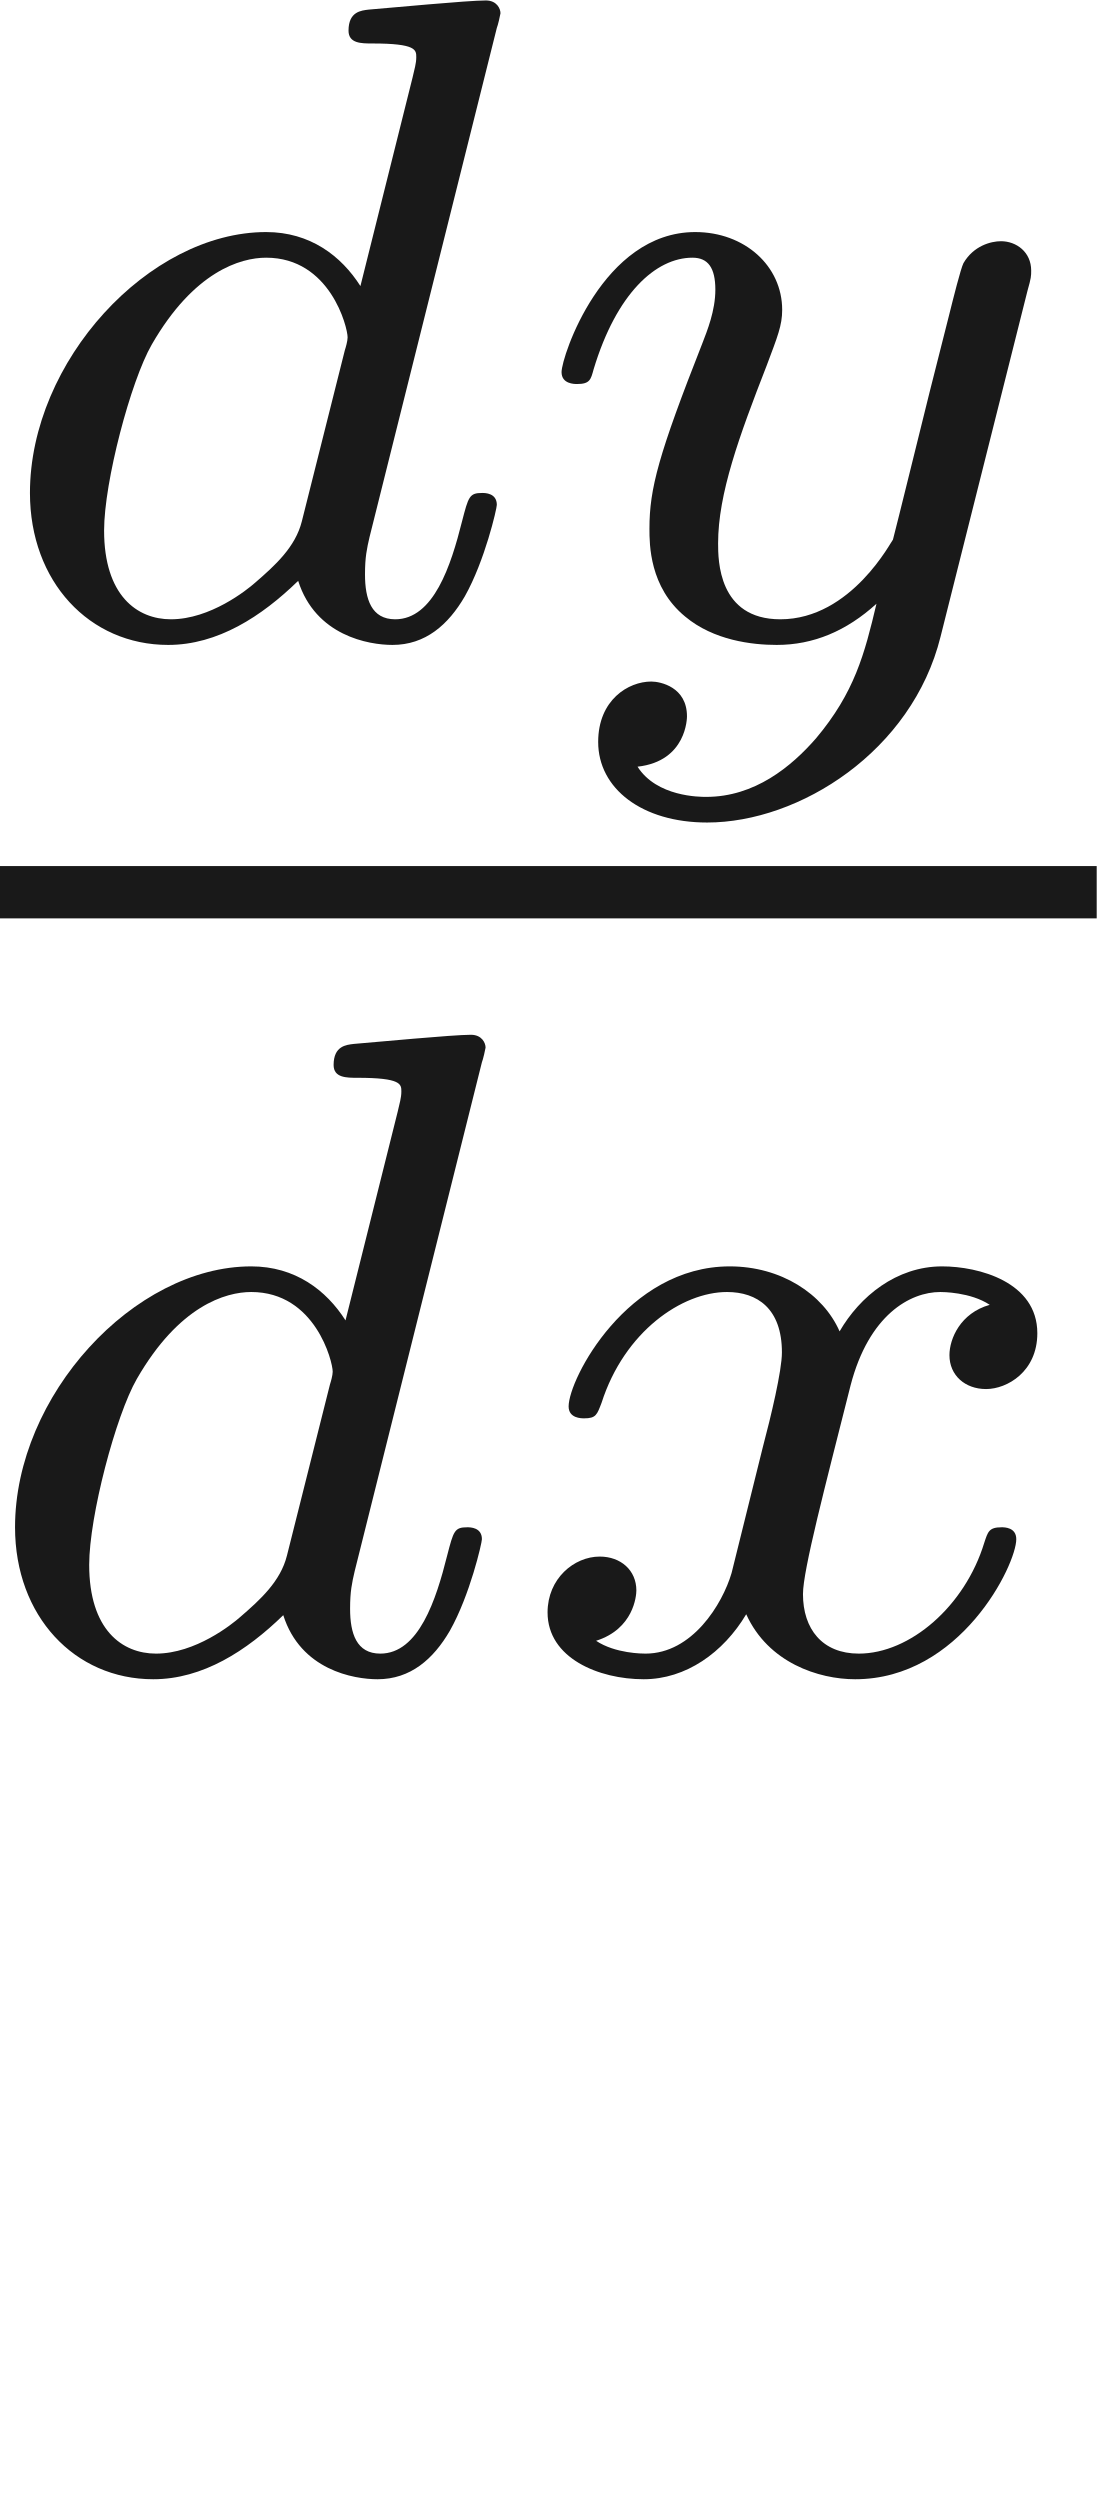
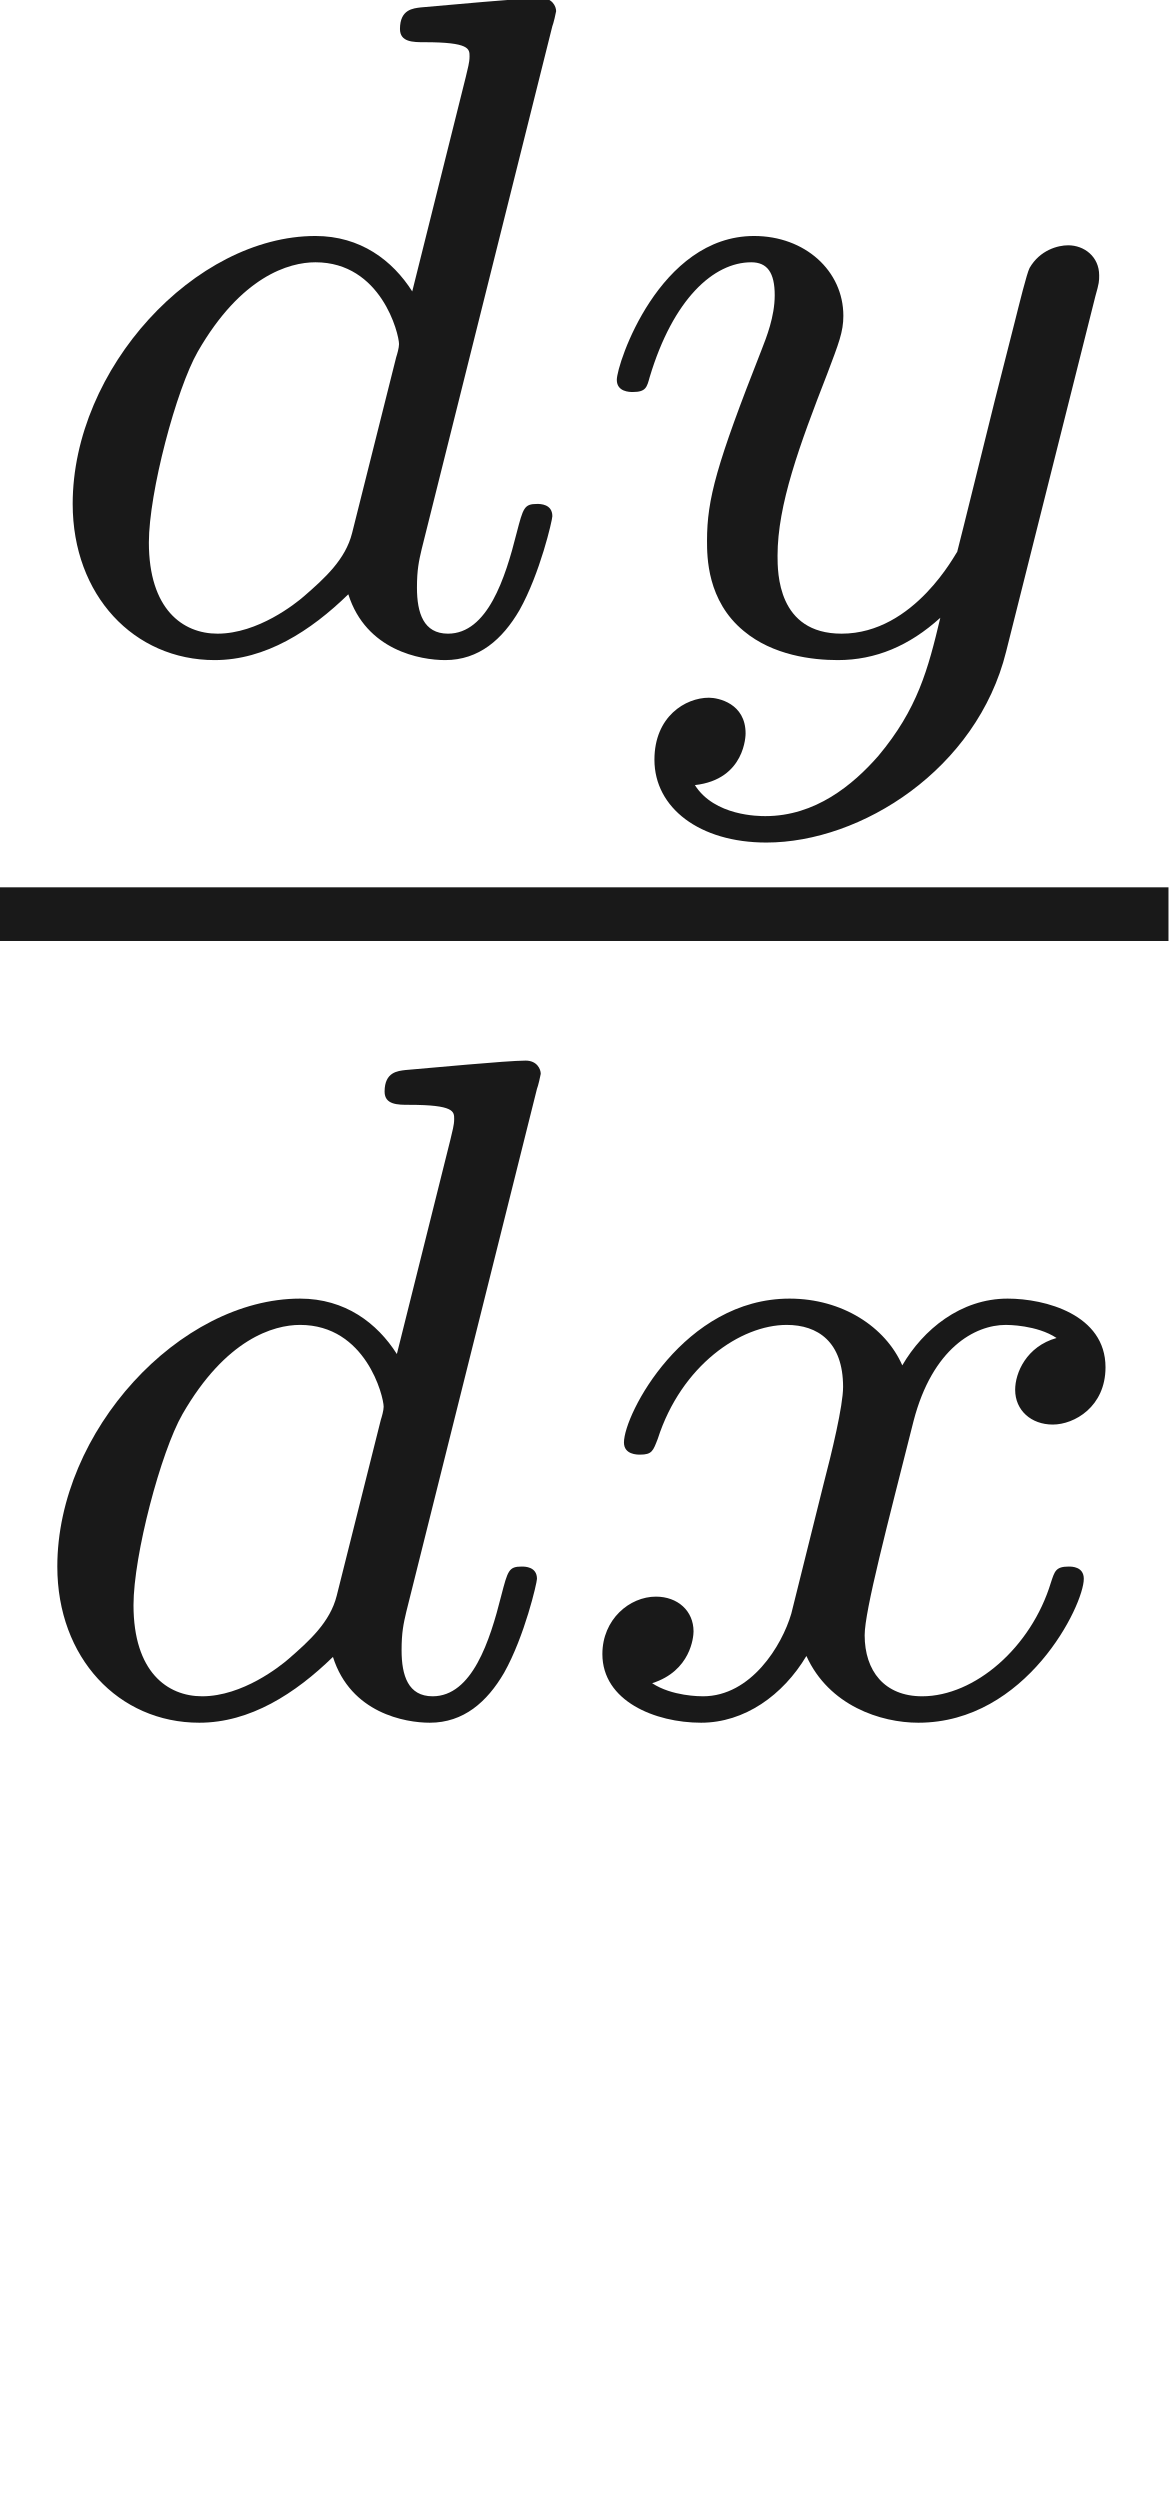
- <svg xmlns="http://www.w3.org/2000/svg" xmlns:ns1="http://github.com/leegao/readme2tex/" xmlns:xlink="http://www.w3.org/1999/xlink" height="19.045pt" ns1:offset="3.2002" version="1.1" viewBox="83.2 53.477 8.354 19.045" width="8.354pt">
+ <svg xmlns="http://www.w3.org/2000/svg" xmlns:ns1="http://github.com/leegao/readme2tex/" xmlns:xlink="http://www.w3.org/1999/xlink" height="18.539pt" ns1:offset="3.4355" version="1.1" viewBox="-50.898 -71.307 8.665 18.539" width="8.665pt">
  <defs>
-     <path d="M3.33 -0.76C3.37 -0.36 3.64 0.06 4.11 0.06C4.32 0.06 4.93 -0.08 4.93 -0.89V-1.45H4.68V-0.89C4.68 -0.31 4.43 -0.25 4.32 -0.25C3.99 -0.25 3.95 -0.7 3.95 -0.75V-2.75C3.95 -3.17 3.95 -3.56 3.59 -3.93C3.2 -4.32 2.7 -4.48 2.22 -4.48C1.4 -4.48 0.71 -4.01 0.71 -3.35C0.71 -3.05 0.91 -2.88 1.17 -2.88C1.45 -2.88 1.63 -3.08 1.63 -3.34C1.63 -3.46 1.58 -3.79 1.12 -3.8C1.39 -4.15 1.88 -4.26 2.2 -4.26C2.69 -4.26 3.26 -3.87 3.26 -2.98V-2.61C2.75 -2.58 2.05 -2.55 1.42 -2.25C0.67 -1.91 0.42 -1.39 0.42 -0.95C0.42 -0.14 1.39 0.11 2.02 0.11C2.68 0.11 3.14 -0.29 3.33 -0.76ZM3.26 -2.4V-1.4C3.26 -0.45 2.54 -0.11 2.09 -0.11C1.6 -0.11 1.19 -0.46 1.19 -0.96C1.19 -1.51 1.61 -2.34 3.26 -2.4Z" id="g0-97" />
-     <path d="M3.997 -4.648C4.004 -4.662 4.025 -4.753 4.025 -4.76C4.025 -4.795 3.997 -4.858 3.913 -4.858C3.773 -4.858 3.192 -4.802 3.017 -4.788C2.961 -4.781 2.863 -4.774 2.863 -4.627C2.863 -4.529 2.961 -4.529 3.045 -4.529C3.381 -4.529 3.381 -4.48 3.381 -4.424C3.381 -4.375 3.367 -4.333 3.353 -4.27L2.954 -2.674C2.807 -2.905 2.569 -3.087 2.233 -3.087C1.337 -3.087 0.427 -2.1 0.427 -1.092C0.427 -0.413 0.882 0.07 1.484 0.07C1.862 0.07 2.198 -0.147 2.478 -0.42C2.611 0 3.017 0.07 3.199 0.07C3.451 0.07 3.626 -0.084 3.752 -0.301C3.906 -0.574 3.997 -0.973 3.997 -1.001C3.997 -1.092 3.906 -1.092 3.885 -1.092C3.787 -1.092 3.78 -1.064 3.731 -0.875C3.647 -0.539 3.514 -0.126 3.22 -0.126C3.038 -0.126 2.989 -0.28 2.989 -0.469C2.989 -0.602 3.003 -0.665 3.024 -0.756L3.997 -4.648ZM2.506 -0.875C2.457 -0.679 2.303 -0.539 2.149 -0.406C2.086 -0.35 1.806 -0.126 1.505 -0.126C1.246 -0.126 0.994 -0.308 0.994 -0.805C0.994 -1.176 1.197 -1.946 1.358 -2.226C1.68 -2.786 2.037 -2.891 2.233 -2.891C2.723 -2.891 2.856 -2.359 2.856 -2.282C2.856 -2.254 2.842 -2.205 2.835 -2.184L2.506 -0.875Z" id="g1-100" />
-     <path d="M1.743 -0.742C1.673 -0.504 1.442 -0.126 1.085 -0.126C1.064 -0.126 0.854 -0.126 0.707 -0.224C0.994 -0.315 1.015 -0.567 1.015 -0.609C1.015 -0.763 0.896 -0.868 0.735 -0.868C0.539 -0.868 0.336 -0.7 0.336 -0.441C0.336 -0.091 0.728 0.07 1.071 0.07C1.393 0.07 1.68 -0.133 1.855 -0.427C2.023 -0.056 2.408 0.07 2.688 0.07C3.493 0.07 3.92 -0.805 3.92 -1.001C3.92 -1.092 3.829 -1.092 3.808 -1.092C3.71 -1.092 3.703 -1.057 3.675 -0.973C3.528 -0.49 3.108 -0.126 2.716 -0.126C2.436 -0.126 2.289 -0.315 2.289 -0.581C2.289 -0.763 2.457 -1.4 2.653 -2.177C2.793 -2.716 3.108 -2.891 3.339 -2.891C3.353 -2.891 3.57 -2.891 3.717 -2.793C3.493 -2.73 3.409 -2.534 3.409 -2.408C3.409 -2.254 3.528 -2.149 3.689 -2.149S4.081 -2.282 4.081 -2.576C4.081 -2.968 3.633 -3.087 3.353 -3.087C3.003 -3.087 2.723 -2.856 2.569 -2.59C2.443 -2.877 2.121 -3.087 1.729 -3.087C0.945 -3.087 0.497 -2.226 0.497 -2.016C0.497 -1.925 0.595 -1.925 0.616 -1.925C0.707 -1.925 0.714 -1.953 0.749 -2.044C0.924 -2.59 1.365 -2.891 1.708 -2.891C1.939 -2.891 2.128 -2.765 2.128 -2.429C2.128 -2.289 2.044 -1.939 1.981 -1.701L1.743 -0.742Z" id="g1-120" />
-     <path d="M3.892 -2.639C3.92 -2.737 3.92 -2.751 3.92 -2.793C3.92 -2.933 3.808 -3.017 3.689 -3.017C3.612 -3.017 3.479 -2.982 3.402 -2.849C3.381 -2.807 3.325 -2.583 3.29 -2.443L3.143 -1.862C3.101 -1.694 2.884 -0.812 2.863 -0.735C2.856 -0.735 2.548 -0.126 2.002 -0.126C1.526 -0.126 1.526 -0.581 1.526 -0.707C1.526 -1.085 1.687 -1.526 1.897 -2.065C1.981 -2.289 2.016 -2.373 2.016 -2.492C2.016 -2.828 1.729 -3.087 1.351 -3.087C0.644 -3.087 0.329 -2.135 0.329 -2.016C0.329 -1.925 0.427 -1.925 0.448 -1.925C0.546 -1.925 0.553 -1.96 0.574 -2.037C0.749 -2.618 1.05 -2.891 1.33 -2.891C1.449 -2.891 1.505 -2.814 1.505 -2.646C1.505 -2.485 1.442 -2.331 1.407 -2.24C1.071 -1.386 1.001 -1.127 1.001 -0.819C1.001 -0.7 1.001 -0.371 1.274 -0.147C1.491 0.035 1.785 0.07 1.974 0.07C2.254 0.07 2.506 -0.035 2.737 -0.245C2.646 0.14 2.569 0.434 2.275 0.784C2.086 1.001 1.806 1.232 1.435 1.232C1.386 1.232 1.057 1.232 0.91 1.001C1.288 0.959 1.288 0.623 1.288 0.616C1.288 0.392 1.085 0.35 1.015 0.35C0.84 0.35 0.609 0.49 0.609 0.812C0.609 1.169 0.945 1.428 1.442 1.428C2.149 1.428 3.01 0.882 3.227 0.007L3.892 -2.639Z" id="g1-121" />
+     <path d="M3.318 -0.757C3.357 -0.359 3.626 0.06 4.095 0.06C4.304 0.06 4.912 -0.08 4.912 -0.887V-1.445H4.663V-0.887C4.663 -0.309 4.413 -0.249 4.304 -0.249C3.975 -0.249 3.935 -0.697 3.935 -0.747V-2.74C3.935 -3.158 3.935 -3.547 3.577 -3.915C3.188 -4.304 2.69 -4.463 2.212 -4.463C1.395 -4.463 0.707 -3.995 0.707 -3.337C0.707 -3.039 0.907 -2.869 1.166 -2.869C1.445 -2.869 1.624 -3.068 1.624 -3.328C1.624 -3.447 1.574 -3.776 1.116 -3.786C1.385 -4.135 1.873 -4.244 2.192 -4.244C2.68 -4.244 3.248 -3.856 3.248 -2.969V-2.6C2.74 -2.57 2.042 -2.54 1.415 -2.242C0.667 -1.903 0.418 -1.385 0.418 -0.946C0.418 -0.139 1.385 0.11 2.012 0.11C2.67 0.11 3.128 -0.289 3.318 -0.757ZM3.248 -2.391V-1.395C3.248 -0.448 2.531 -0.11 2.082 -0.11C1.594 -0.11 1.186 -0.458 1.186 -0.956C1.186 -1.504 1.604 -2.331 3.248 -2.391Z" id="g1-97" />
+     <path d="M3.982 -4.631C3.989 -4.645 4.01 -4.735 4.01 -4.742C4.01 -4.777 3.982 -4.84 3.898 -4.84C3.759 -4.84 3.18 -4.784 3.006 -4.77C2.95 -4.763 2.852 -4.756 2.852 -4.61C2.852 -4.512 2.95 -4.512 3.034 -4.512C3.368 -4.512 3.368 -4.463 3.368 -4.407C3.368 -4.359 3.354 -4.317 3.34 -4.254L2.943 -2.664C2.797 -2.894 2.559 -3.075 2.225 -3.075C1.332 -3.075 0.425 -2.092 0.425 -1.088C0.425 -0.411 0.879 0.07 1.478 0.07C1.855 0.07 2.19 -0.146 2.469 -0.418C2.601 0 3.006 0.07 3.187 0.07C3.438 0.07 3.612 -0.084 3.738 -0.3C3.891 -0.572 3.982 -0.969 3.982 -0.997C3.982 -1.088 3.891 -1.088 3.87 -1.088C3.773 -1.088 3.766 -1.06 3.717 -0.872C3.633 -0.537 3.501 -0.126 3.208 -0.126C3.027 -0.126 2.978 -0.279 2.978 -0.467C2.978 -0.6 2.992 -0.663 3.013 -0.753L3.982 -4.631ZM2.497 -0.872C2.448 -0.676 2.294 -0.537 2.141 -0.404C2.078 -0.349 1.799 -0.126 1.499 -0.126C1.241 -0.126 0.99 -0.307 0.99 -0.802C0.99 -1.172 1.193 -1.939 1.353 -2.218C1.674 -2.776 2.029 -2.88 2.225 -2.88C2.713 -2.88 2.845 -2.35 2.845 -2.273C2.845 -2.246 2.831 -2.197 2.824 -2.176L2.497 -0.872Z" id="g0-100" />
+     <path d="M1.736 -0.739C1.667 -0.502 1.437 -0.126 1.081 -0.126C1.06 -0.126 0.851 -0.126 0.704 -0.223C0.99 -0.314 1.011 -0.565 1.011 -0.607C1.011 -0.76 0.893 -0.865 0.732 -0.865C0.537 -0.865 0.335 -0.697 0.335 -0.439C0.335 -0.091 0.725 0.07 1.067 0.07C1.388 0.07 1.674 -0.133 1.848 -0.425C2.015 -0.056 2.399 0.07 2.678 0.07C3.48 0.07 3.905 -0.802 3.905 -0.997C3.905 -1.088 3.815 -1.088 3.794 -1.088C3.696 -1.088 3.689 -1.053 3.661 -0.969C3.515 -0.488 3.096 -0.126 2.706 -0.126C2.427 -0.126 2.28 -0.314 2.28 -0.579C2.28 -0.76 2.448 -1.395 2.643 -2.169C2.783 -2.706 3.096 -2.88 3.327 -2.88C3.34 -2.88 3.557 -2.88 3.703 -2.783C3.48 -2.72 3.396 -2.525 3.396 -2.399C3.396 -2.246 3.515 -2.141 3.675 -2.141S4.066 -2.273 4.066 -2.566C4.066 -2.957 3.619 -3.075 3.34 -3.075C2.992 -3.075 2.713 -2.845 2.559 -2.58C2.434 -2.866 2.113 -3.075 1.723 -3.075C0.941 -3.075 0.495 -2.218 0.495 -2.008C0.495 -1.918 0.593 -1.918 0.614 -1.918C0.704 -1.918 0.711 -1.946 0.746 -2.036C0.921 -2.58 1.36 -2.88 1.702 -2.88C1.932 -2.88 2.12 -2.755 2.12 -2.42C2.12 -2.28 2.036 -1.932 1.974 -1.695L1.736 -0.739Z" id="g0-120" />
+     <path d="M3.877 -2.629C3.905 -2.727 3.905 -2.741 3.905 -2.783C3.905 -2.922 3.794 -3.006 3.675 -3.006C3.599 -3.006 3.466 -2.971 3.389 -2.838C3.368 -2.797 3.313 -2.573 3.278 -2.434L3.131 -1.855C3.089 -1.688 2.873 -0.809 2.852 -0.732C2.845 -0.732 2.538 -0.126 1.995 -0.126C1.52 -0.126 1.52 -0.579 1.52 -0.704C1.52 -1.081 1.681 -1.52 1.89 -2.057C1.974 -2.28 2.008 -2.364 2.008 -2.483C2.008 -2.817 1.723 -3.075 1.346 -3.075C0.642 -3.075 0.328 -2.127 0.328 -2.008C0.328 -1.918 0.425 -1.918 0.446 -1.918C0.544 -1.918 0.551 -1.953 0.572 -2.029C0.746 -2.608 1.046 -2.88 1.325 -2.88C1.444 -2.88 1.499 -2.803 1.499 -2.636C1.499 -2.476 1.437 -2.322 1.402 -2.232C1.067 -1.381 0.997 -1.123 0.997 -0.816C0.997 -0.697 0.997 -0.37 1.269 -0.146C1.485 0.035 1.778 0.07 1.967 0.07C2.246 0.07 2.497 -0.035 2.727 -0.244C2.636 0.139 2.559 0.432 2.267 0.781C2.078 0.997 1.799 1.227 1.43 1.227C1.381 1.227 1.053 1.227 0.907 0.997C1.283 0.955 1.283 0.621 1.283 0.614C1.283 0.391 1.081 0.349 1.011 0.349C0.837 0.349 0.607 0.488 0.607 0.809C0.607 1.165 0.941 1.423 1.437 1.423C2.141 1.423 2.999 0.879 3.215 0.007L3.877 -2.629Z" id="g0-121" />
  </defs>
-   <g fill-opacity="0.9" id="page1" transform="matrix(0.996264 0 0 0.996264 0 0)">
-     <use x="83.314" y="58.539" xlink:href="#g1-100" />
-     <use x="87.477" y="58.539" xlink:href="#g1-121" />
-     <rect height="0.4" width="8.698" x="83.2" y="60.3" />
-     <use x="83.2" y="66.448" xlink:href="#g1-100" />
-     <use x="87.363" y="66.448" xlink:href="#g1-120" />
+   <g fill-opacity="0.9" id="page1">
+     <use x="-50.784" y="-66.482" xlink:href="#g0-100" />
+     <use x="-46.652" y="-66.482" xlink:href="#g0-121" />
+     <rect height="0.398" width="8.665" x="-50.898" y="-64.727" />
+     <use x="-50.898" y="-58.602" xlink:href="#g0-100" />
+     <use x="-46.766" y="-58.602" xlink:href="#g0-120" />
  </g>
</svg>
